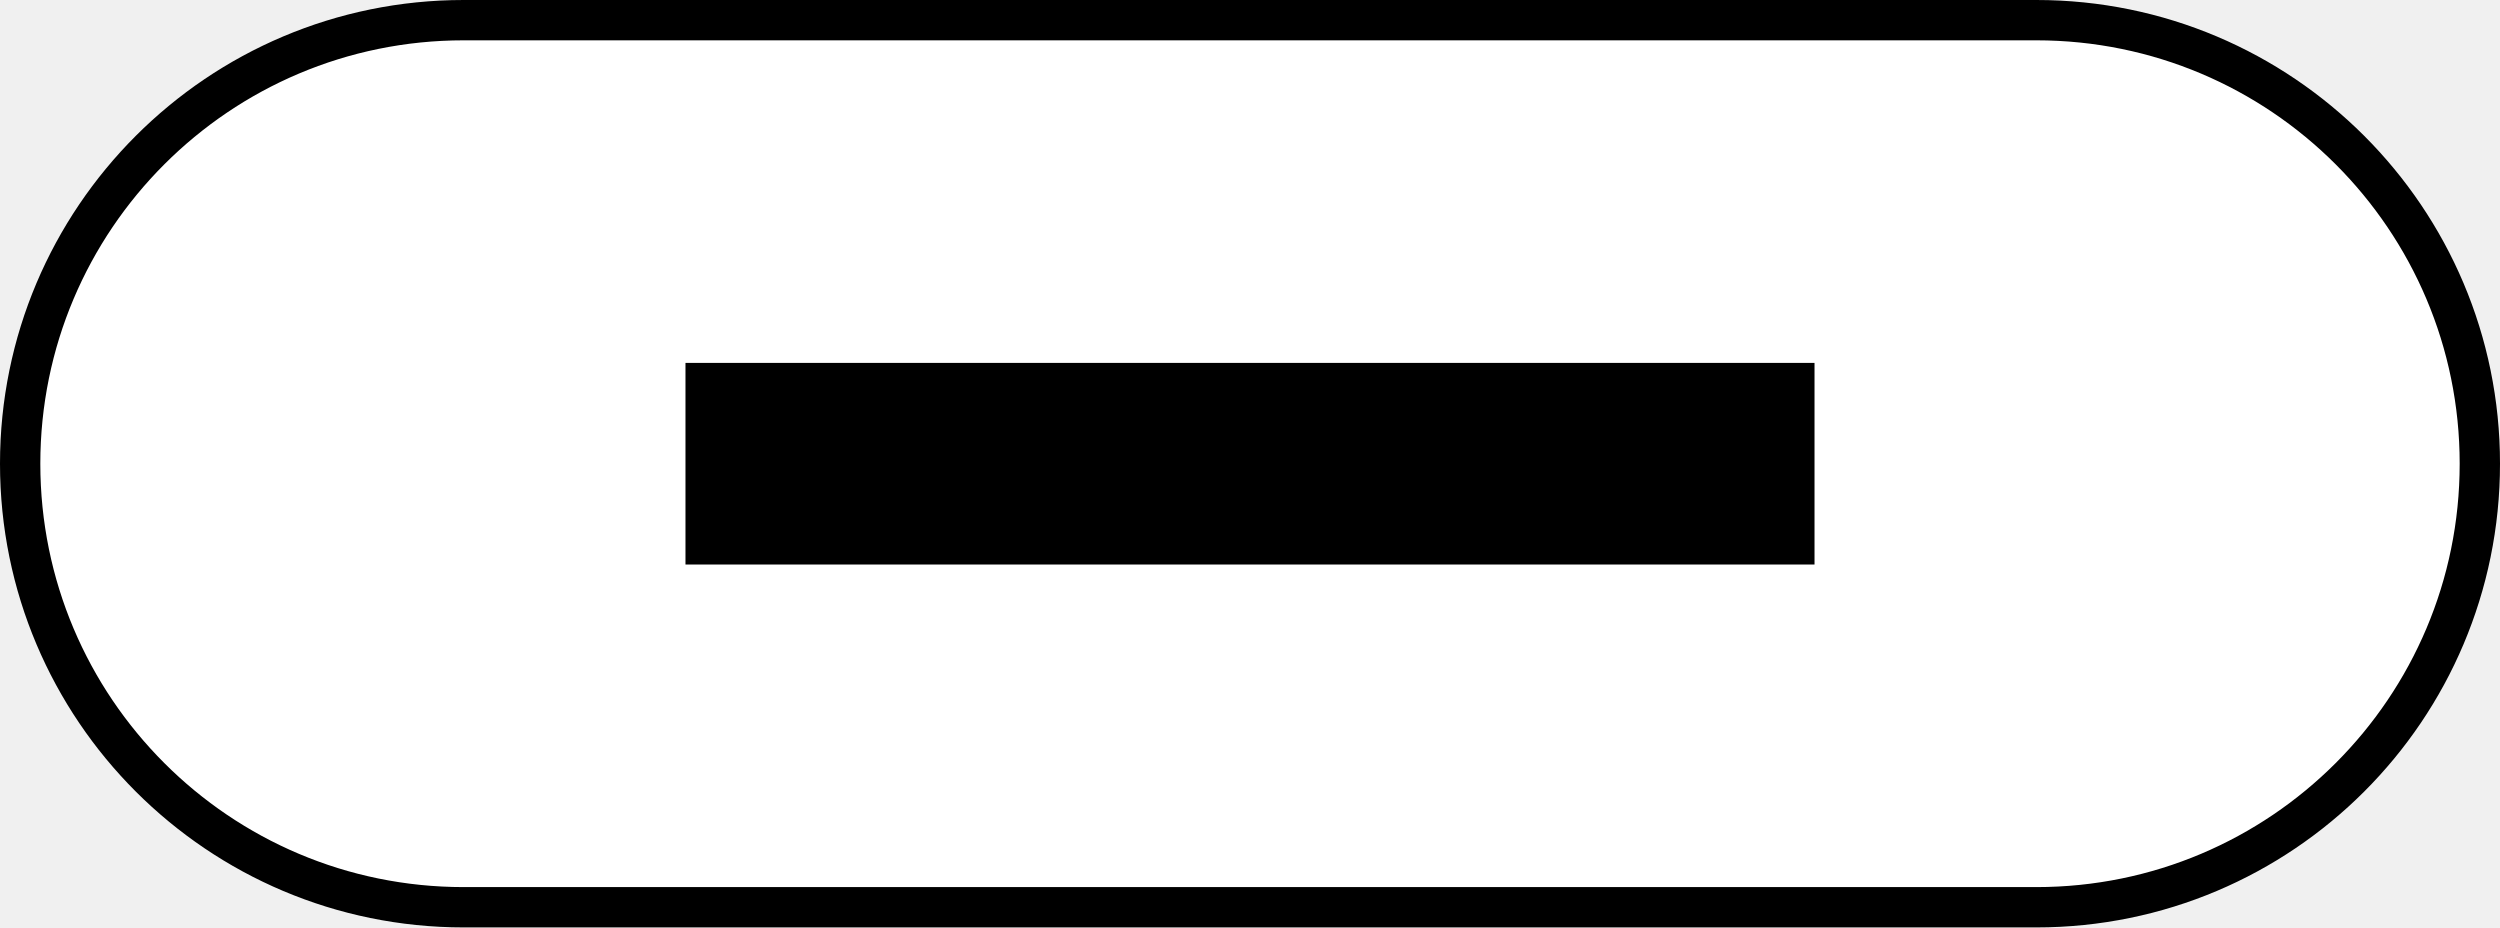
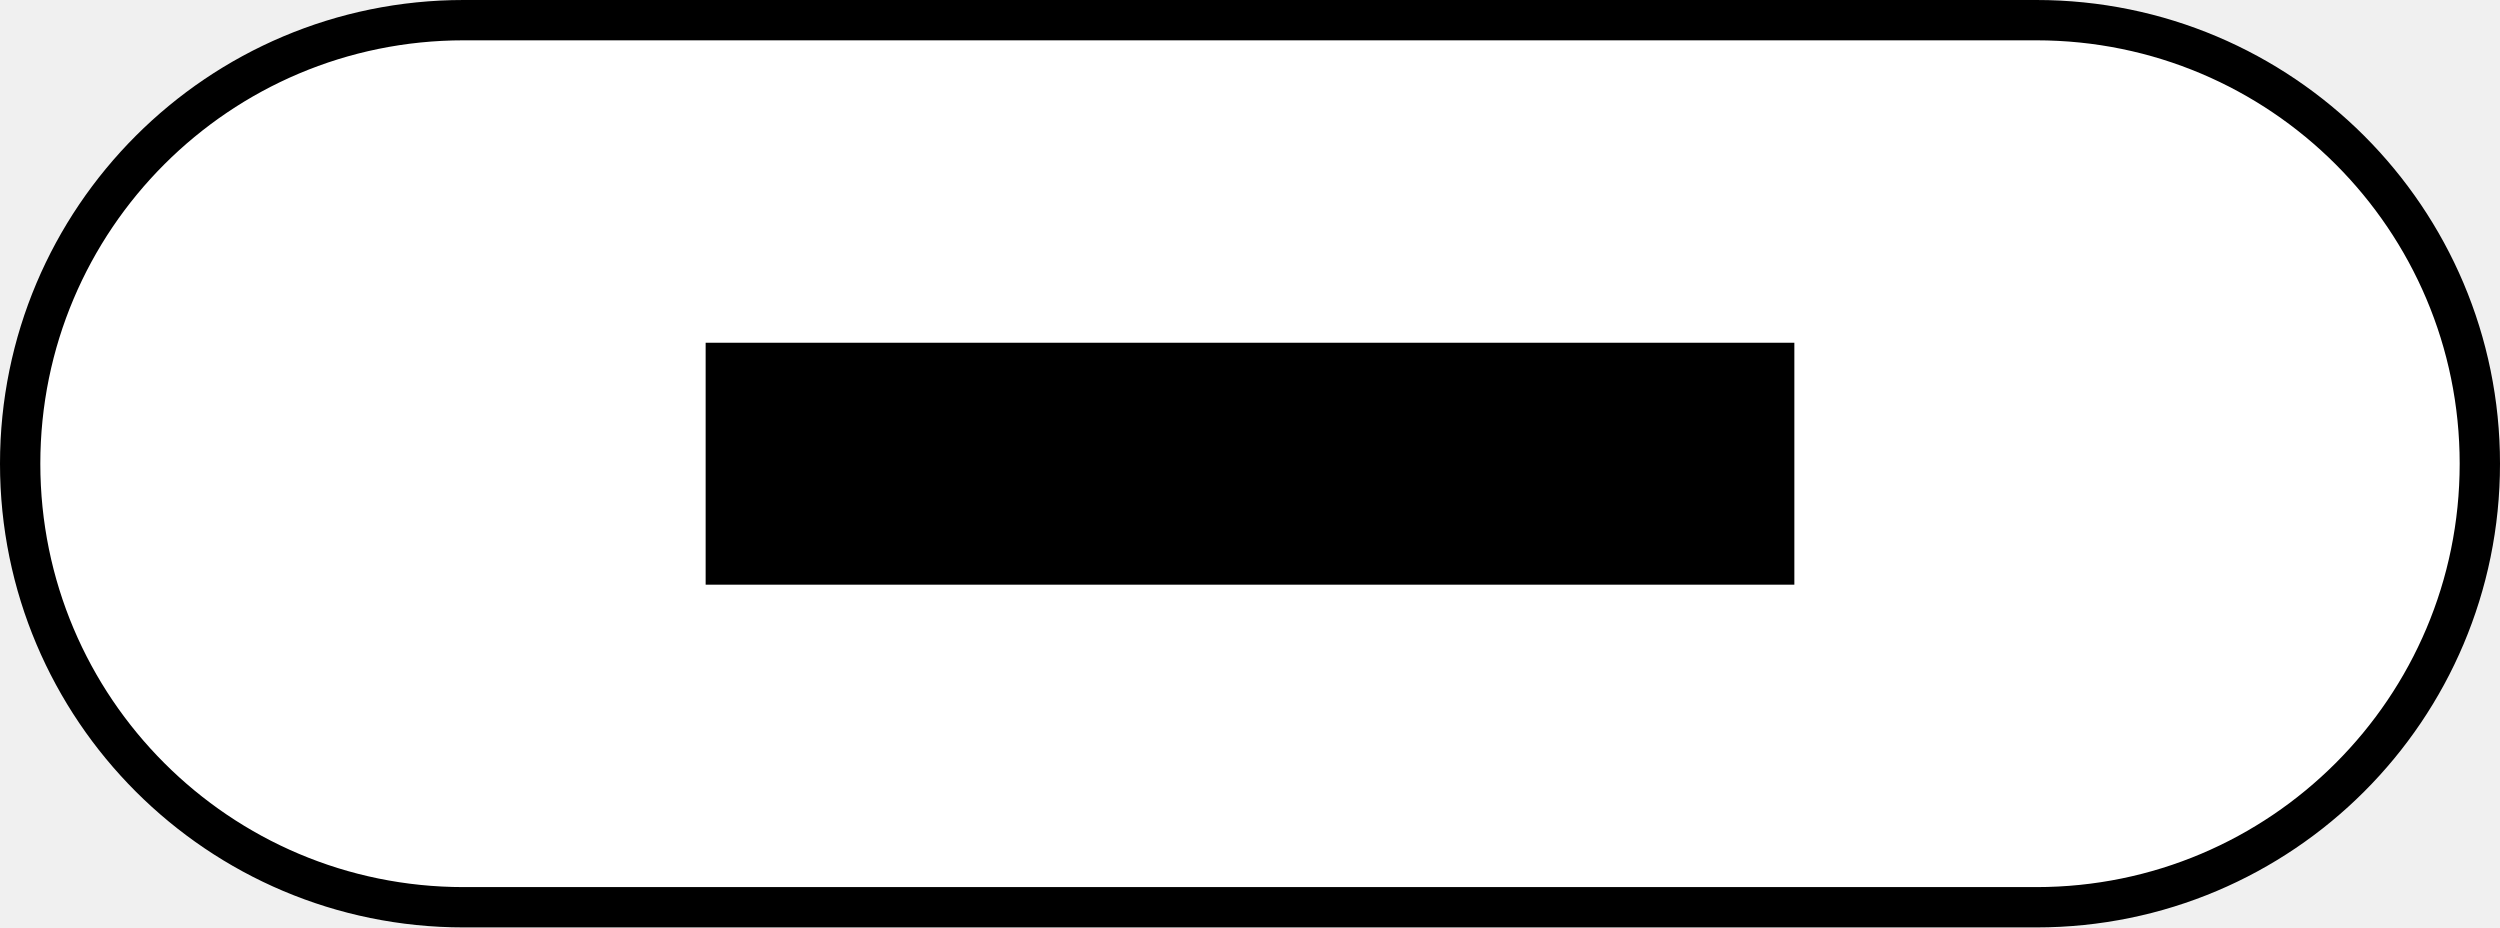
<svg xmlns="http://www.w3.org/2000/svg" version="1.1" baseProfile="full" width="124" height="46">
  <path d="m 23 1            h 78            a 22 22 0 0 1 22 22            a 22 22 0 0 1 -22 22            h -78            a 22 22 0 0 1 -22 -22            a 22 22 0 0 1 22 -22 z" stroke="black" stroke-width="2" fill="white" />
-   <rect x="34" y="18" width="56" height="10" fill="black" />
+   <rect x="35" y="17" width="54" height="12" fill="black" />
</svg>
